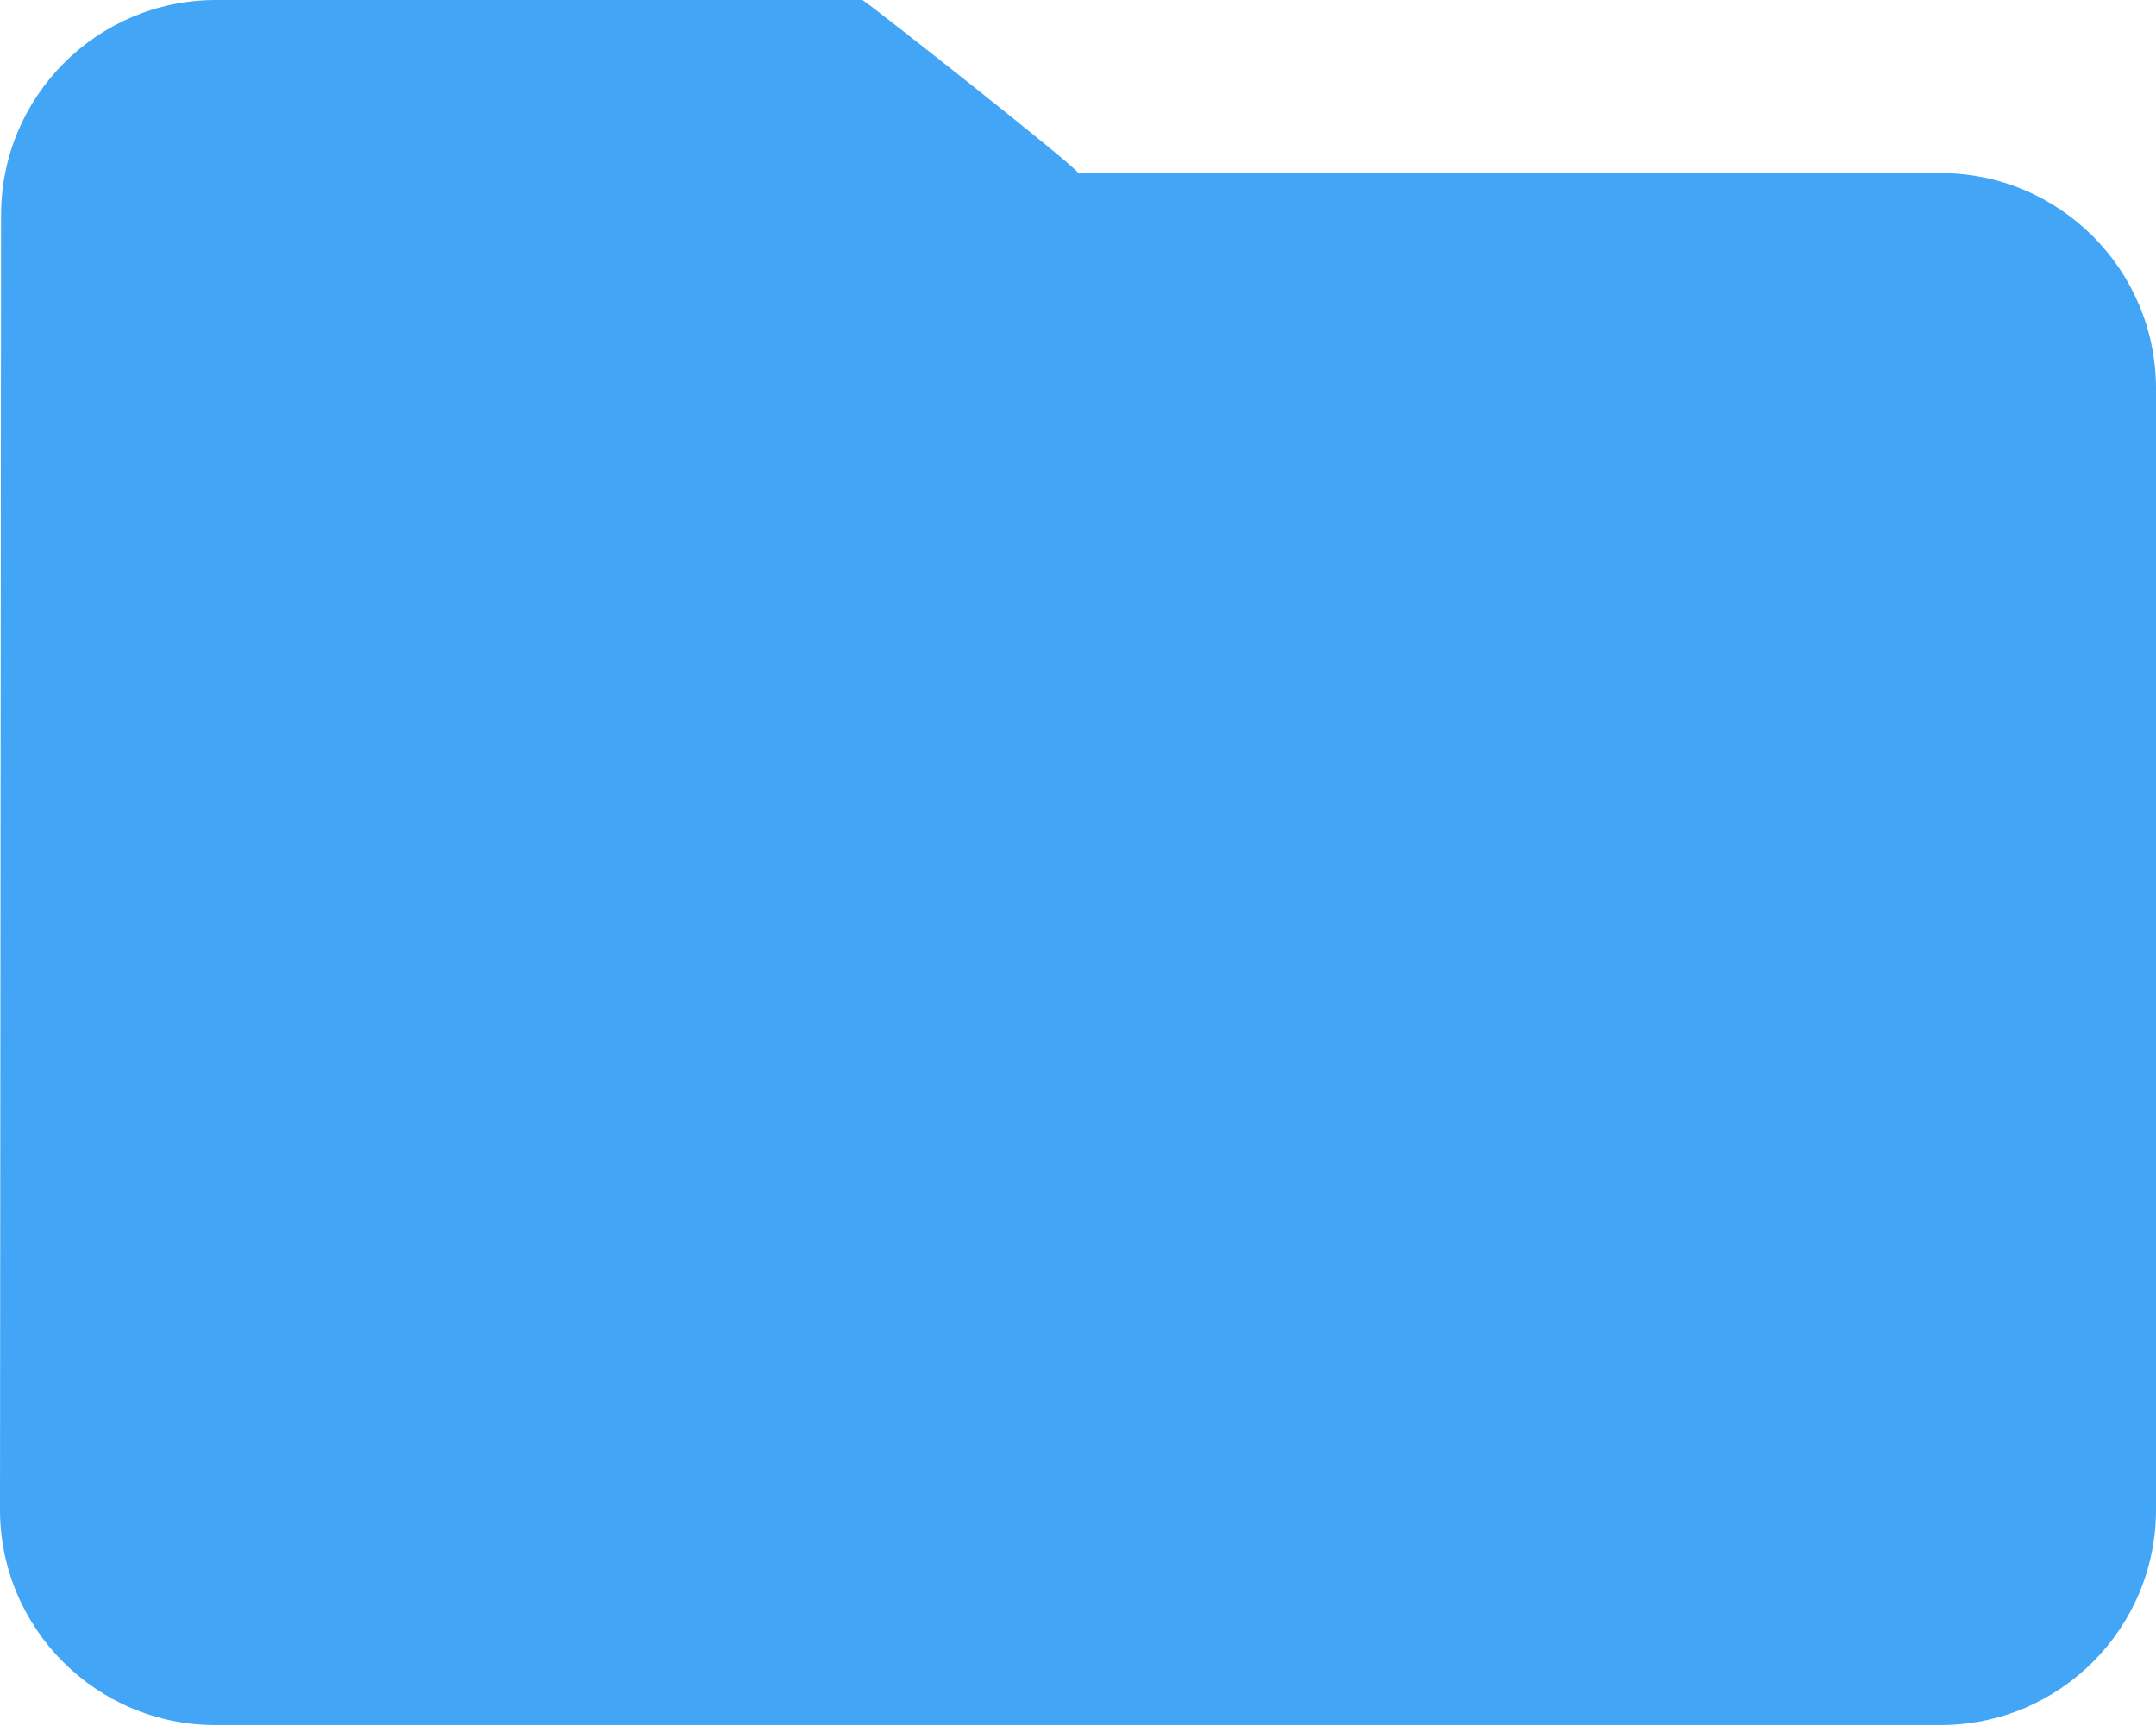
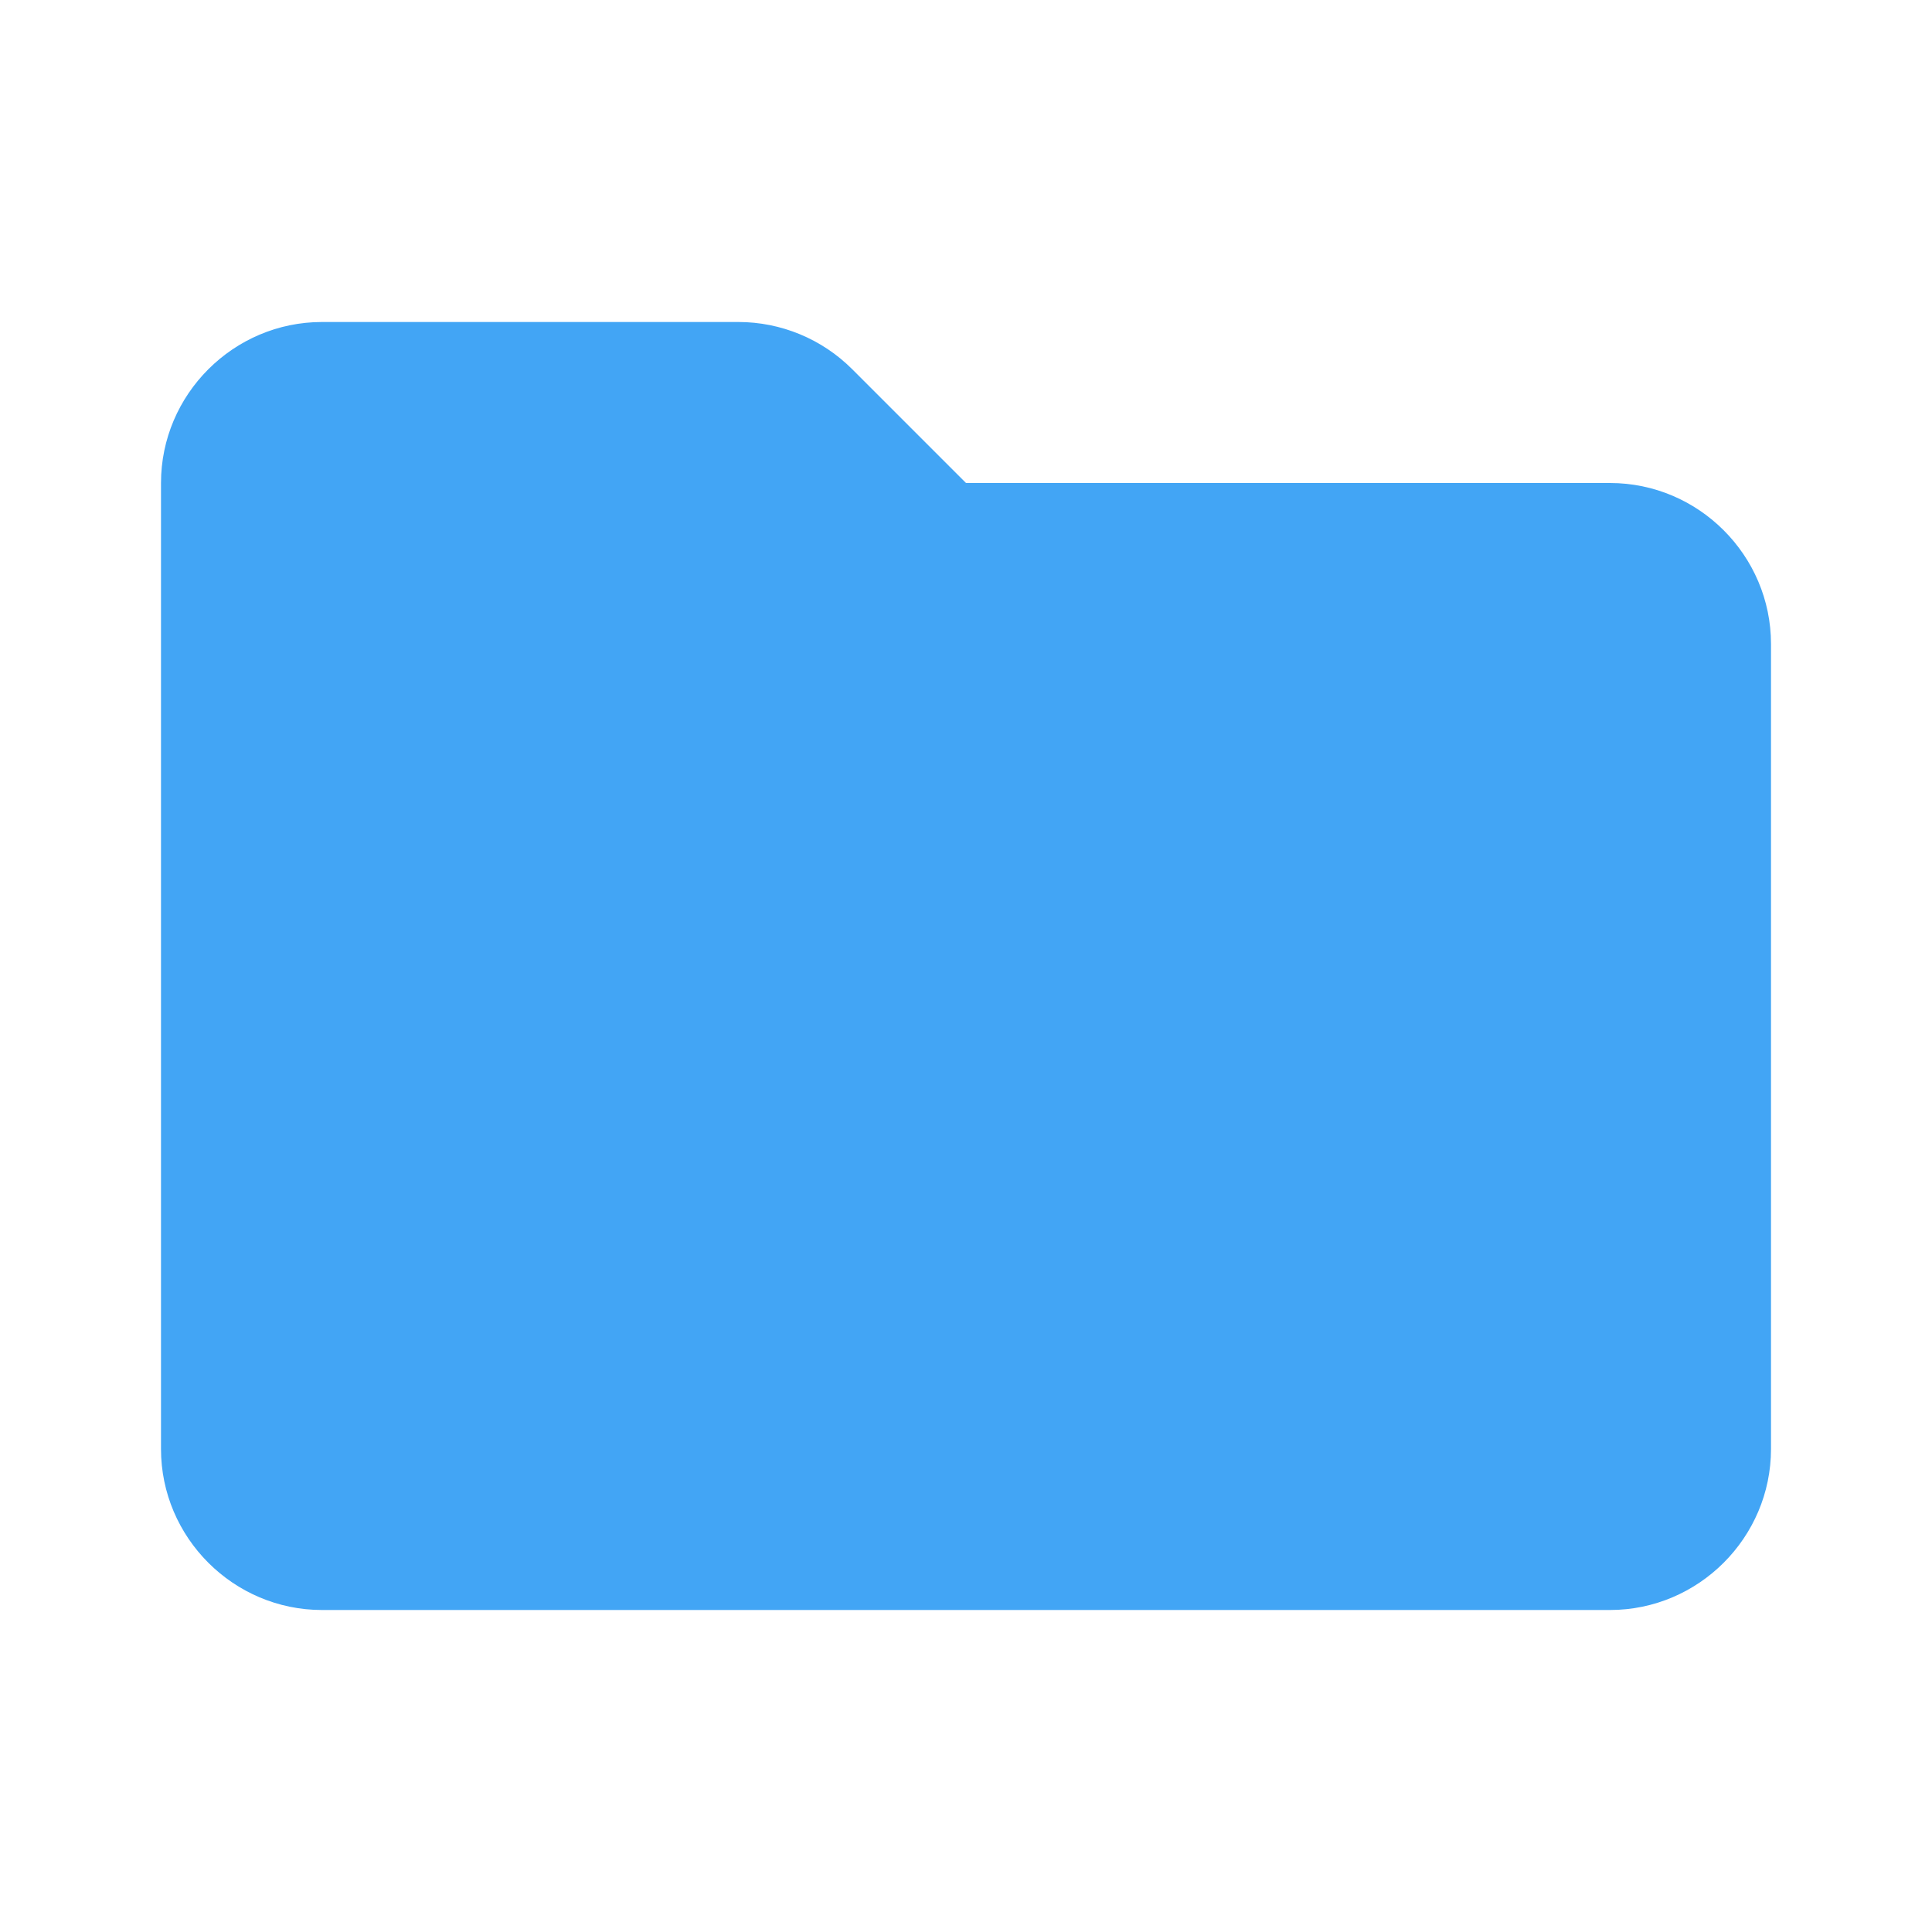
- <svg xmlns="http://www.w3.org/2000/svg" viewBox="0 0 260.73 208.59">
-   <path d="M104.29 0H26.07A26 26 0 00.13 26.07L0 182.51a26.06 26.06 0 0026.07 26.07h208.59a26.06 26.06 0 0026.07-26.07V47a26.07 26.07 0 00-26.07-26.07H130.37C131.1 20.91 104.57 0 104.29 0z" fill="#42a5f5" data-name="Calque 2" />
+ <svg xmlns="http://www.w3.org/2000/svg" fill="#42a5f5" viewBox="0 0 24 24" width="24px" height="24px">
+   <path d="M20,6h-8l-1.414-1.414C10.211,4.211,9.702,4,9.172,4H4C2.9,4,2,4.9,2,6v12c0,1.1,0.9,2,2,2h16c1.1,0,2-0.9,2-2V8 C22,6.9,21.1,6,20,6z" />
</svg>
